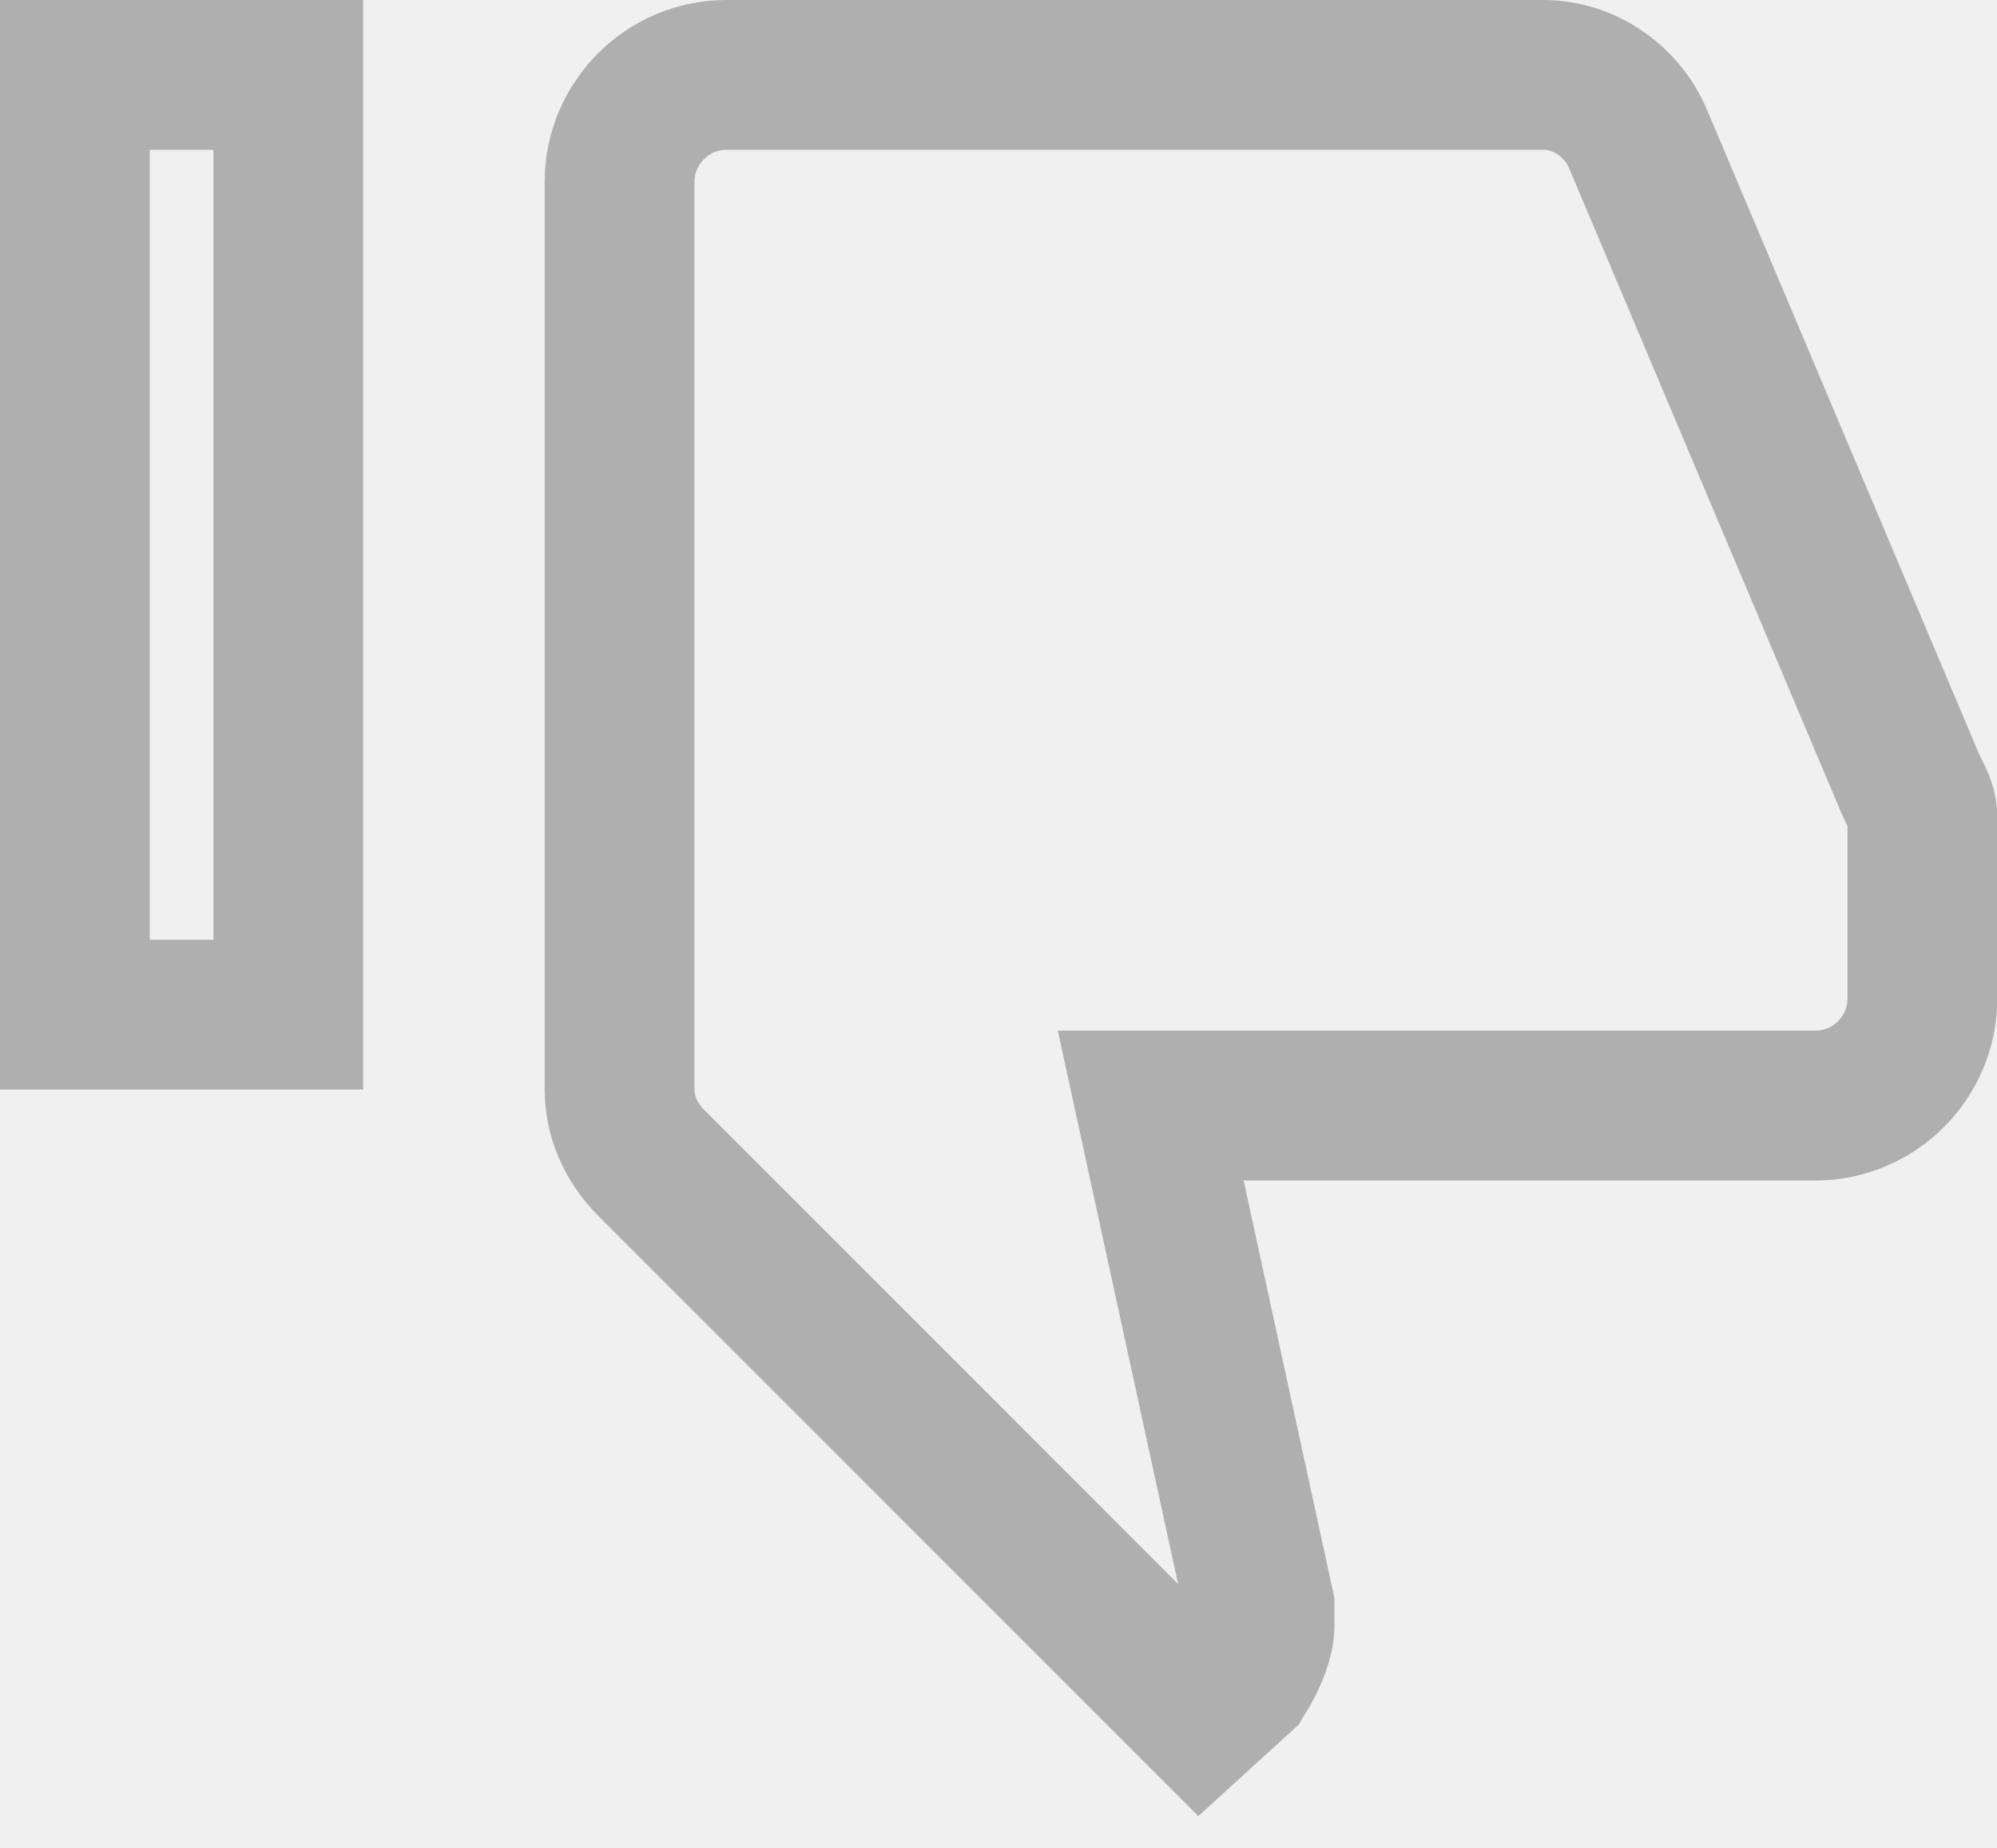
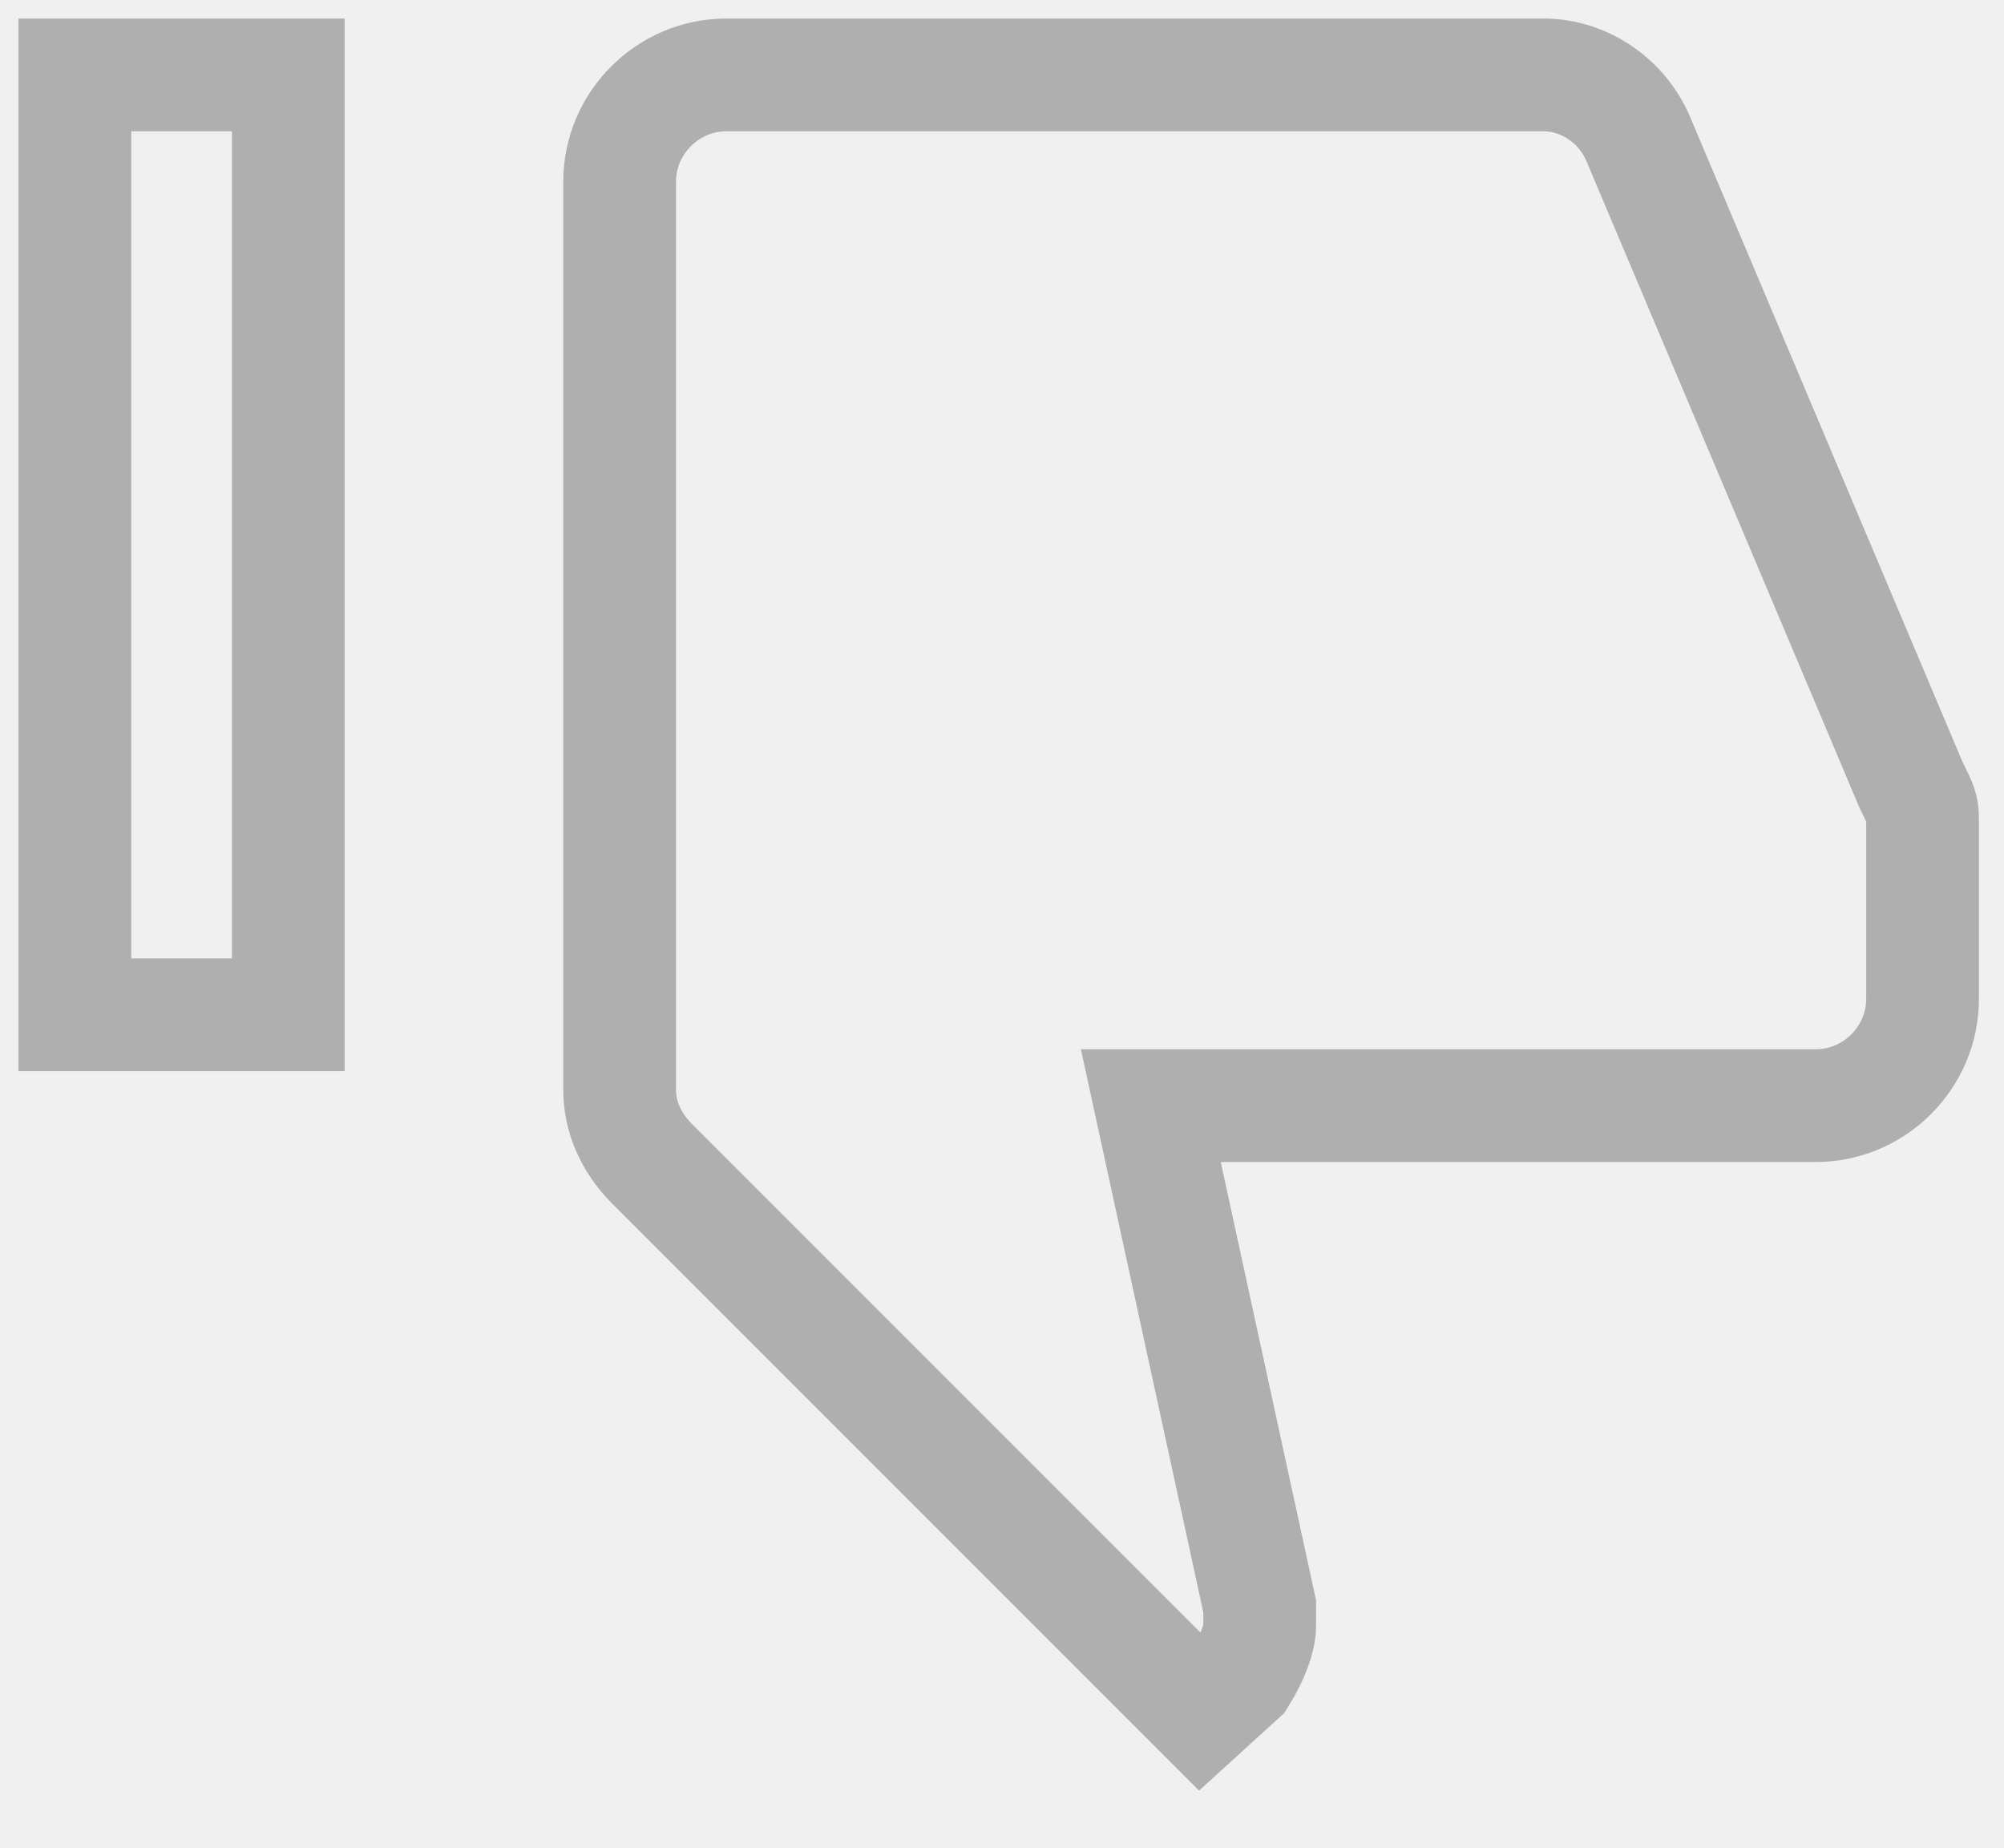
- <svg xmlns="http://www.w3.org/2000/svg" width="40" height="37" viewBox="0 0 40 37" fill="none">
-   <path d="M30.911 1.5H14.546C13.375 1.5 12.41 2.464 12.41 3.639V21.82C12.41 22.322 12.606 22.852 13.062 23.307L24.051 34.296L24.846 33.572C25.098 33.164 25.229 32.799 25.229 32.551V32.166L23.444 23.958L23.049 22.14H36.366C37.541 22.14 38.504 21.174 38.505 20.004V16.365C38.505 16.273 38.491 16.206 38.468 16.139C38.439 16.05 38.395 15.961 38.297 15.766L38.277 15.723L38.257 15.679L32.803 2.766C32.478 2.016 31.729 1.5 30.911 1.5ZM1.5 1.5V20.32H5.774V1.5H1.5Z" stroke="#AFAFAF" stroke-width="3" />
+ <svg xmlns="http://www.w3.org/2000/svg" width="64" height="59" viewBox="0 0 64 59" fill="none">
+   <g clip-path="url(#clip0_280_15085)">
+     <path d="M49.29 2.392H23.194C21.327 2.392 19.788 3.93 19.788 5.802V34.794C19.788 35.595 20.102 36.439 20.829 37.165L38.352 54.688L39.62 53.534C40.021 52.883 40.23 52.301 40.23 51.905V51.292L37.383 38.203L36.753 35.304H57.989C59.862 35.304 61.399 33.764 61.399 31.898V26.096C61.399 25.948 61.377 25.843 61.341 25.735C61.294 25.593 61.225 25.451 61.069 25.14L61.036 25.071L61.005 25.001L52.308 4.41C51.788 3.215 50.595 2.392 49.29 2.392ZM2.391 2.392V32.403H9.207V2.392H2.391Z" stroke="#AFAFAF" stroke-width="3.6" />
+   </g>
+   <defs>
+     <clipPath id="clip0_280_15085">
+       <rect width="63.784" height="59" fill="white" />
+     </clipPath>
+   </defs>
</svg>
